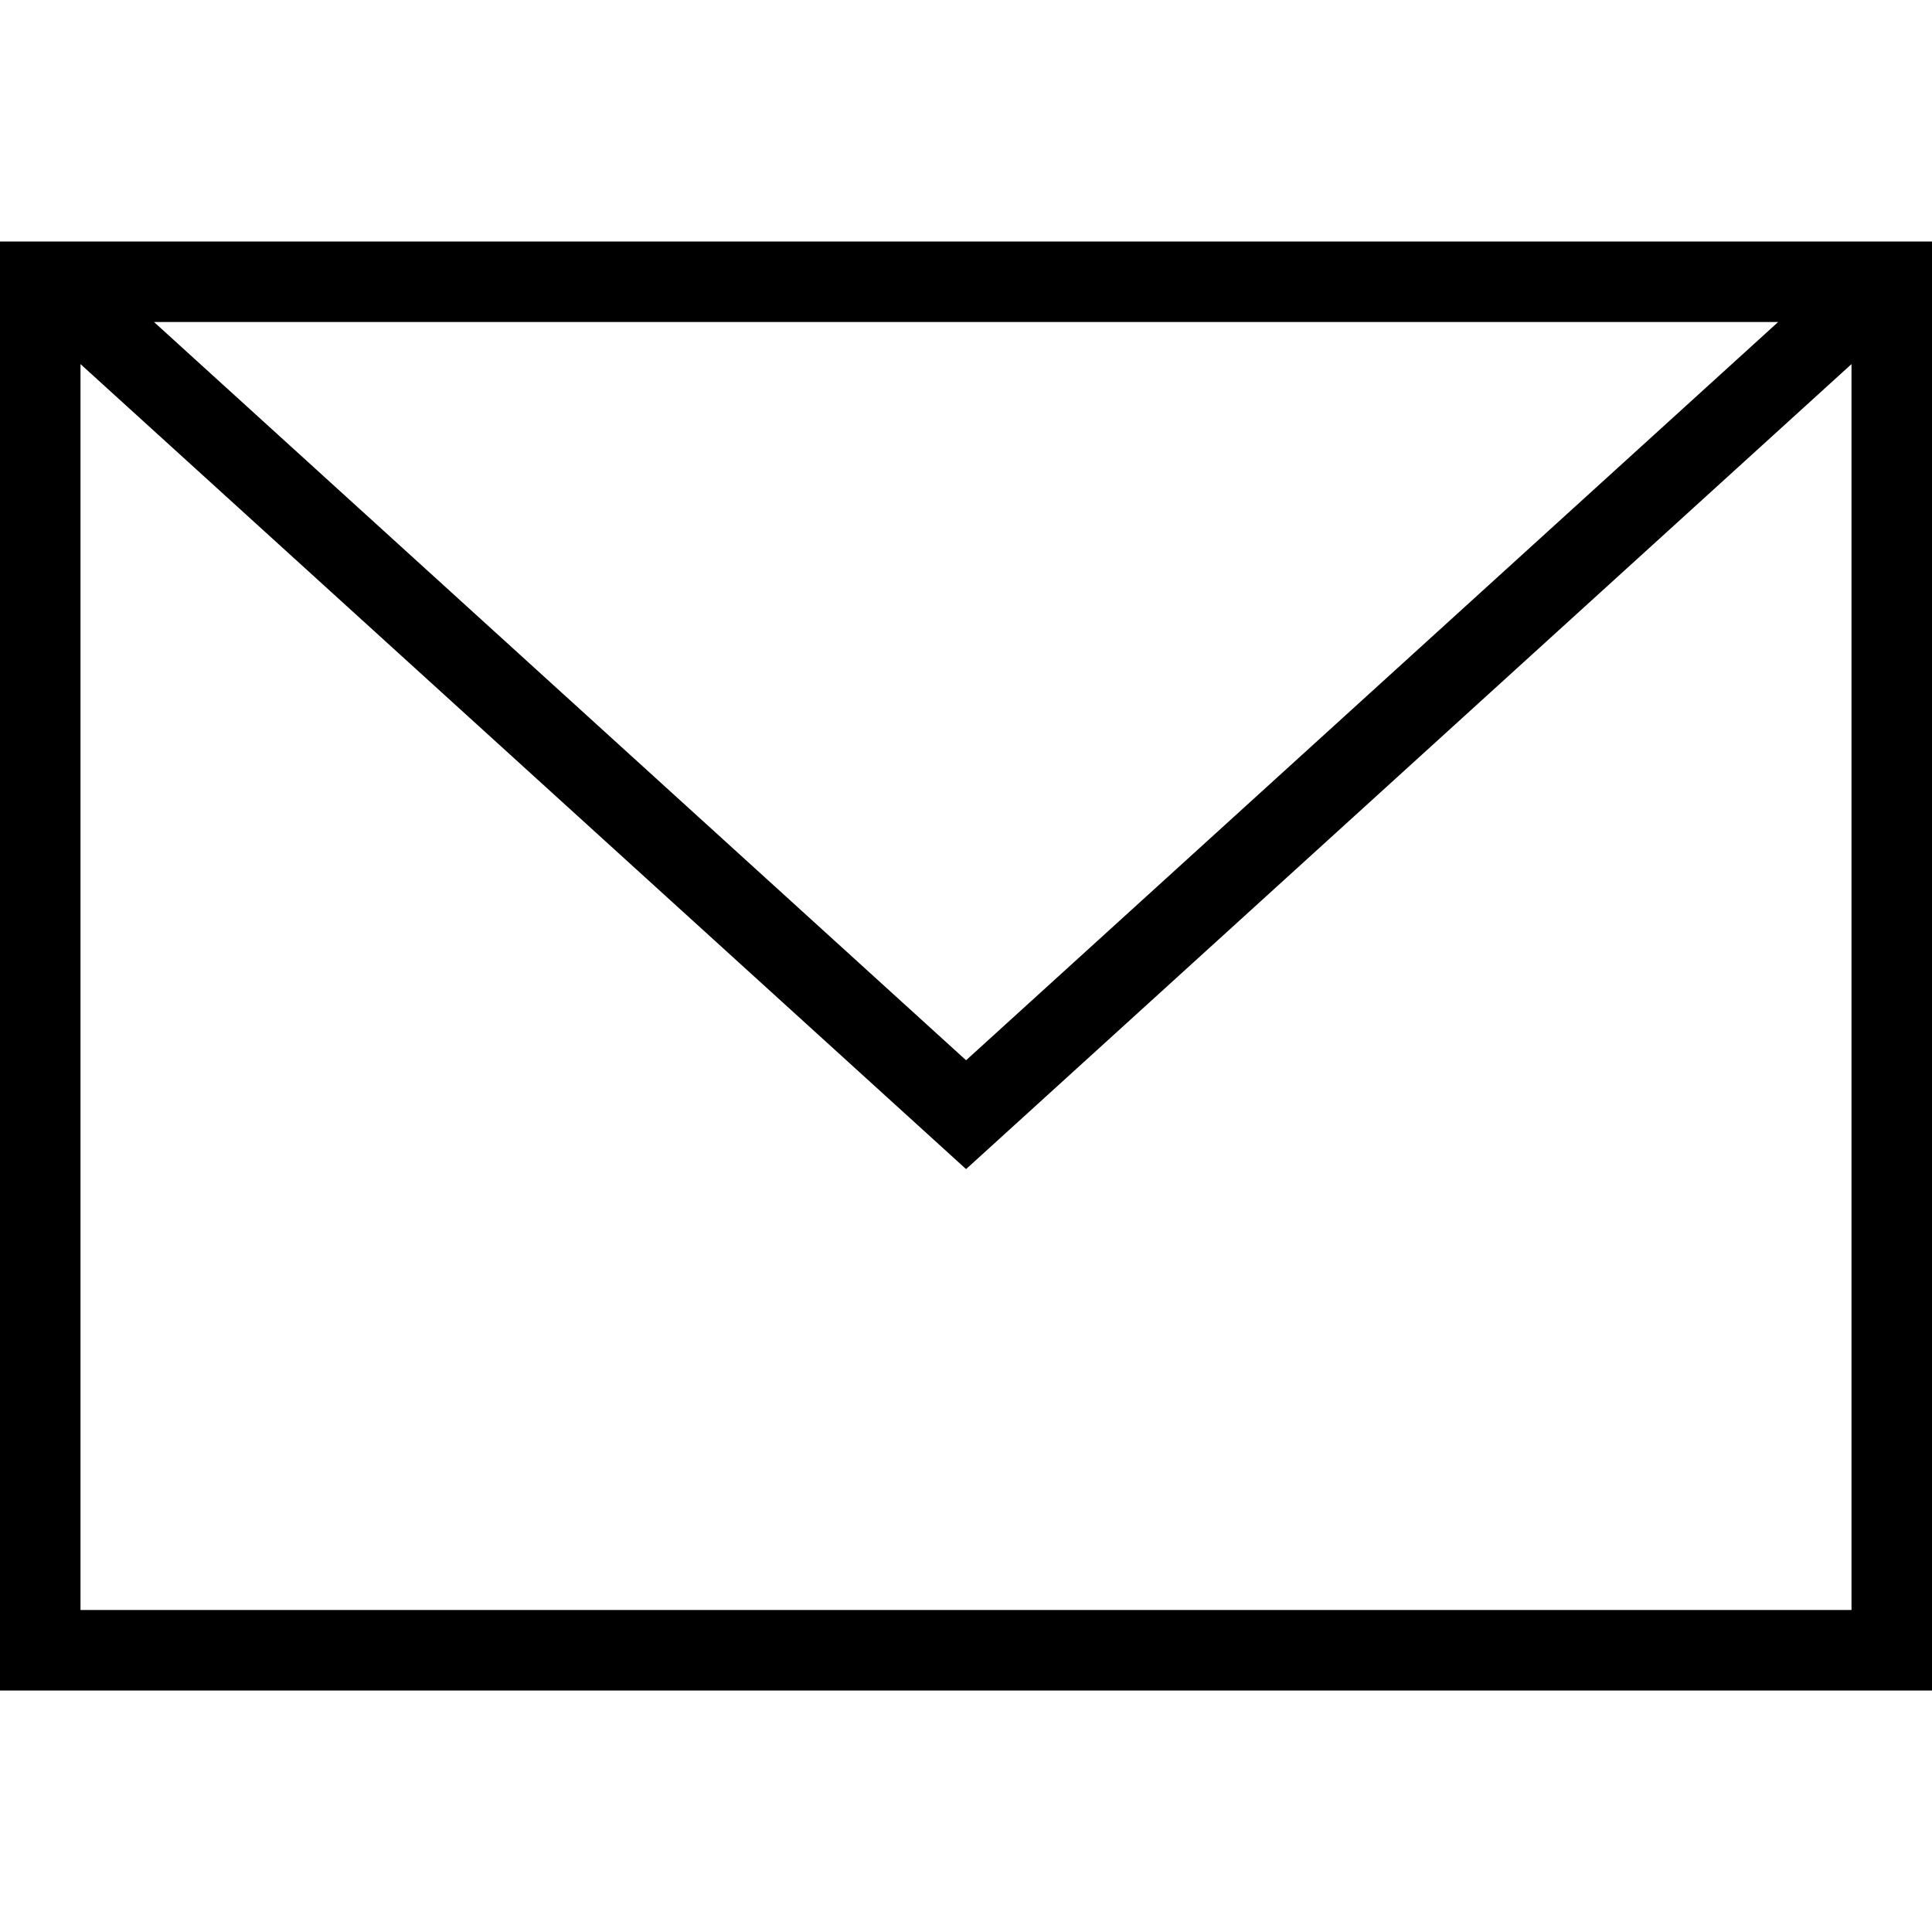
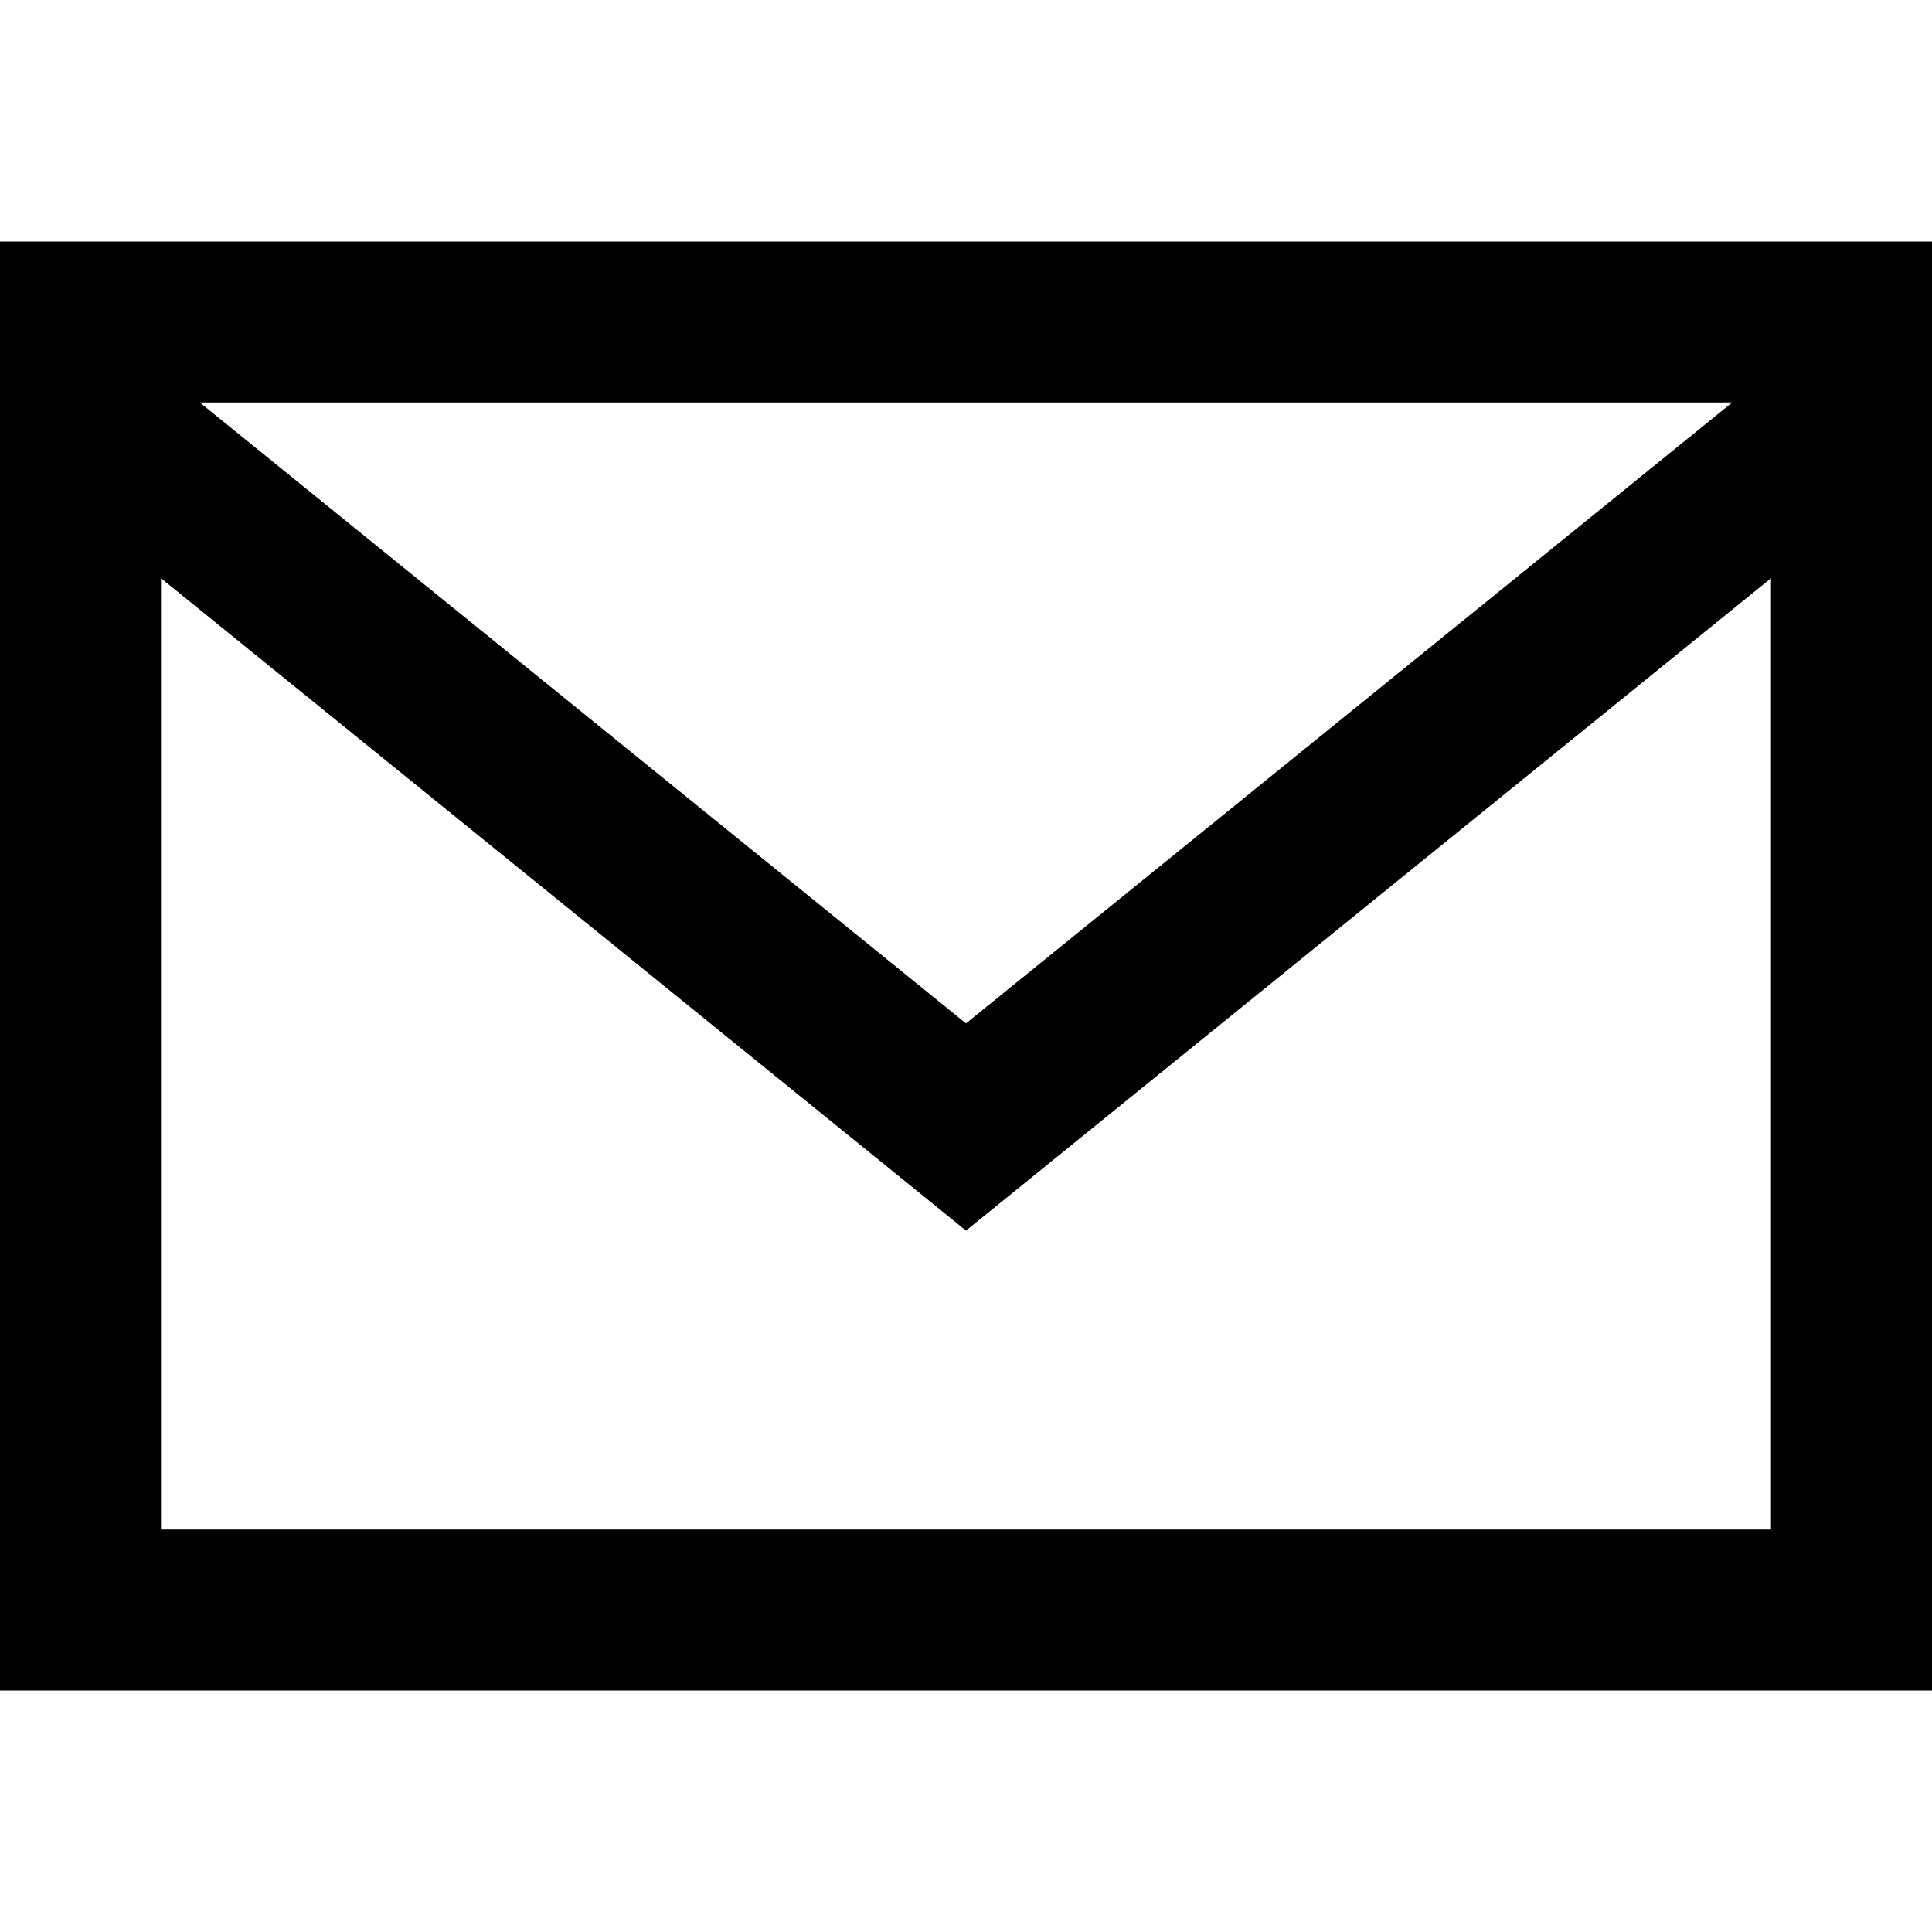
- <svg xmlns="http://www.w3.org/2000/svg" width="24" height="24" fill-rule="evenodd" clip-rule="evenodd">
-   <path d="M24 21h-24v-18h24v18zm-23-16.477v15.477h22v-15.477l-10.999 10-11.001-10zm21.089-.523h-20.176l10.088 9.171 10.088-9.171z" />
+ <svg xmlns="http://www.w3.org/2000/svg" width="24" height="24" viewBox="0 0 24 24">
+   <path d="M0 3v18h24v-18h-24zm21.518 2l-9.518 7.713-9.518-7.713h19.036zm-19.518 14v-11.817l10 8.104 10-8.104v11.817h-20z" />
</svg>
